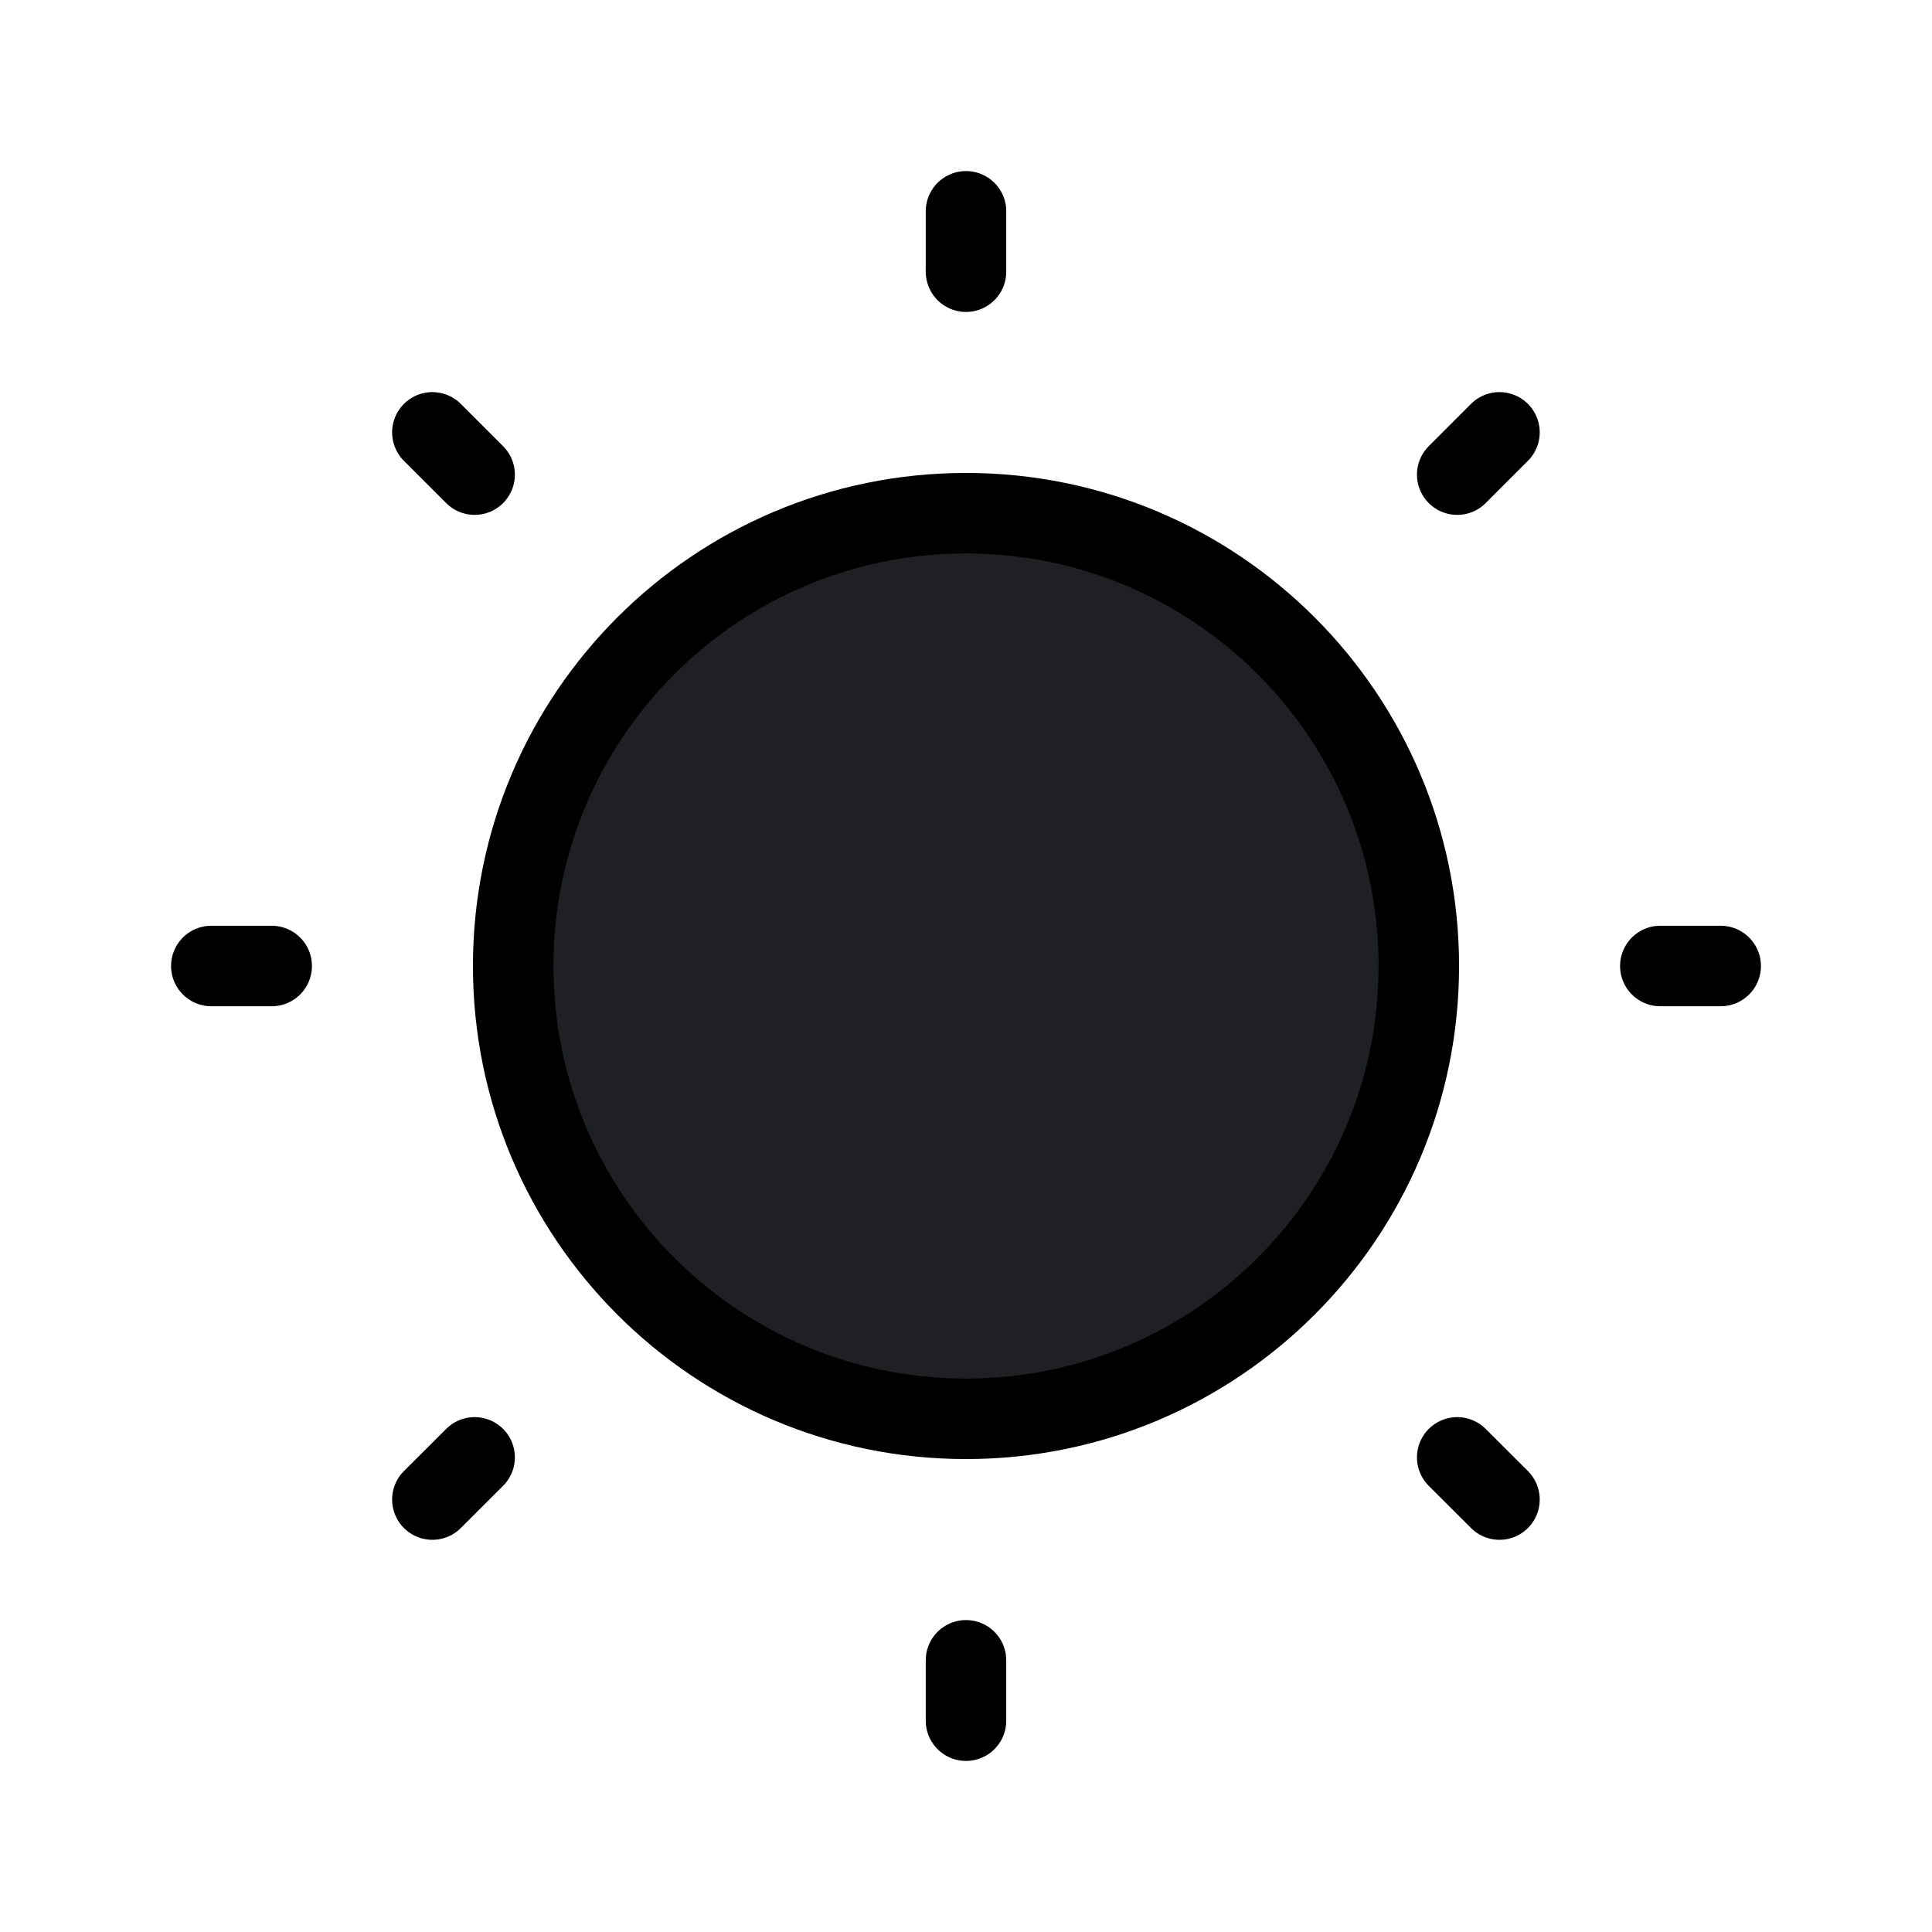
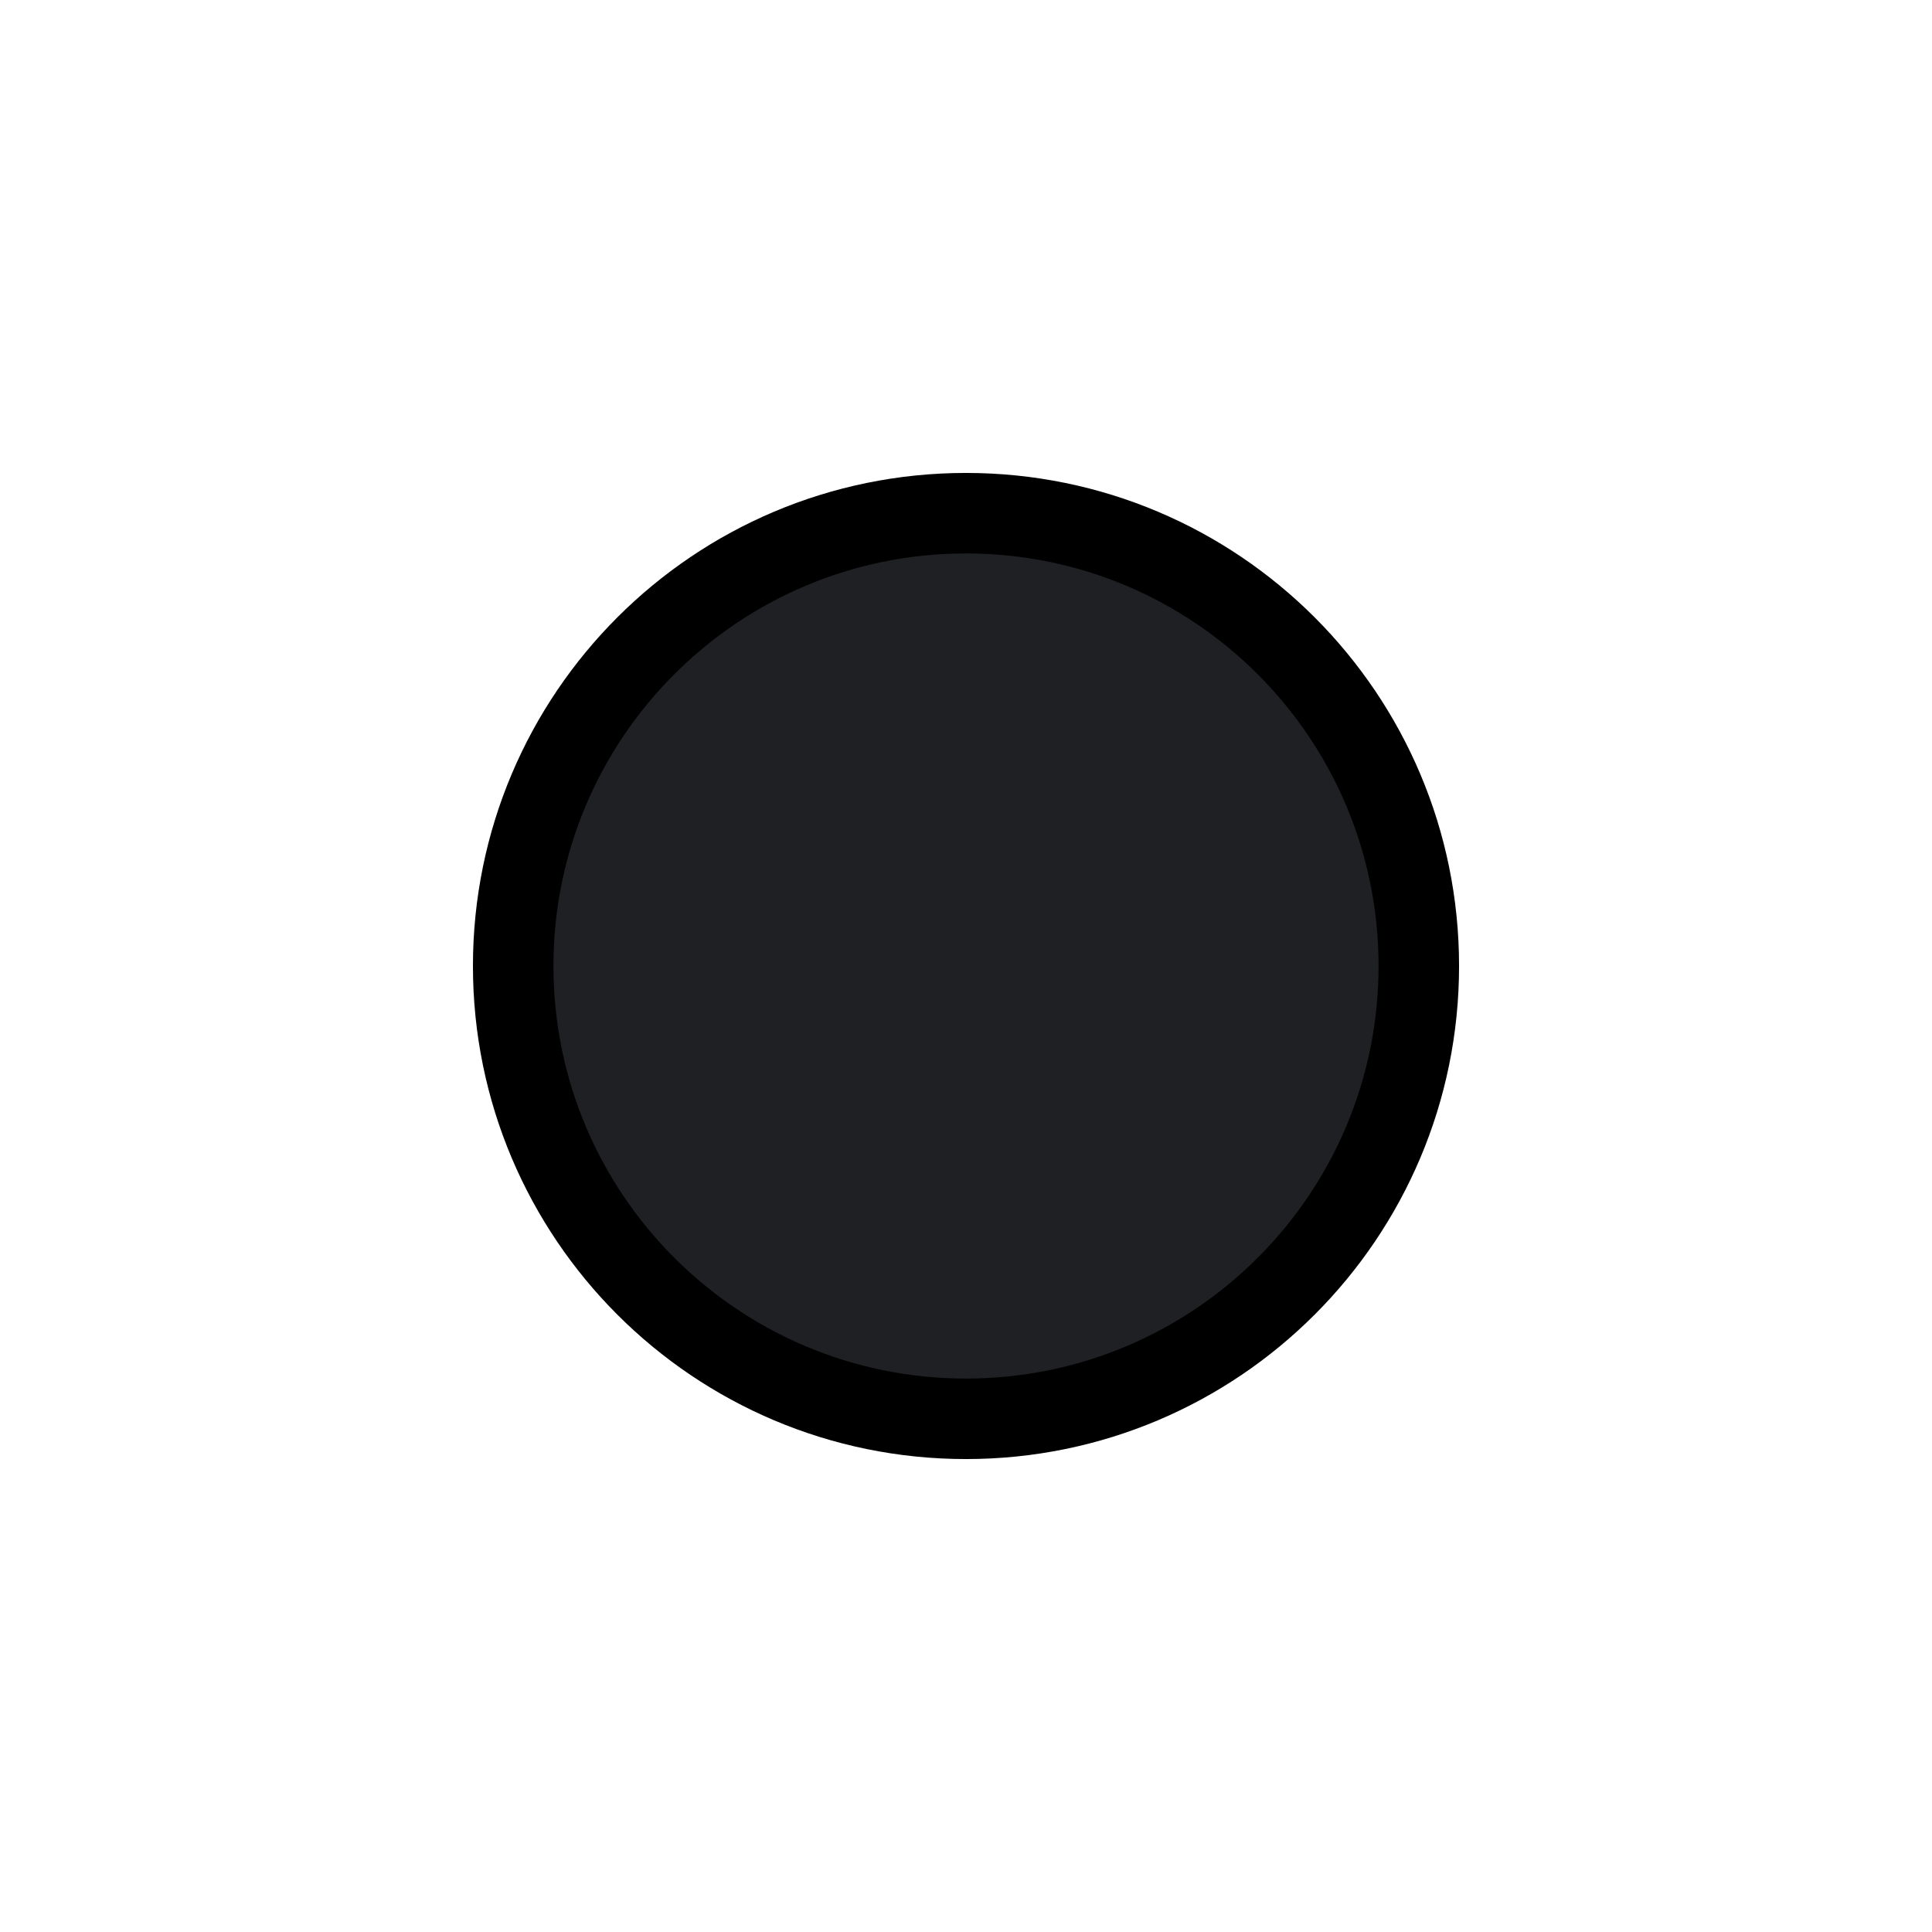
- <svg xmlns="http://www.w3.org/2000/svg" width="24" height="24" fill="none">
+ <svg xmlns="http://www.w3.org/2000/svg" width="24" height="24">
  <path d="M12 17.625a5.625 5.625 0 100-11.25 5.625 5.625 0 000 11.25z" fill="#1F2023" stroke="#000" stroke-linecap="round" stroke-linejoin="round" />
-   <path d="M12 3.375v-.75M5.896 5.896l-.525-.525M3.375 12h-.75m3.271 6.104l-.525.524M12 20.625v.75m6.102-3.271l.525.524M20.625 12h.75m-3.273-6.104l.525-.525" stroke="#000" stroke-linecap="round" stroke-linejoin="round" />
+   <path d="M12 3.375v-.75M5.896 5.896l-.525-.525M3.375 12h-.75m3.271 6.104l-.525.524M12 20.625v.75m6.102-3.271l.525.524M20.625 12h.75m-3.273-6.104l.525-.525" />
</svg>
